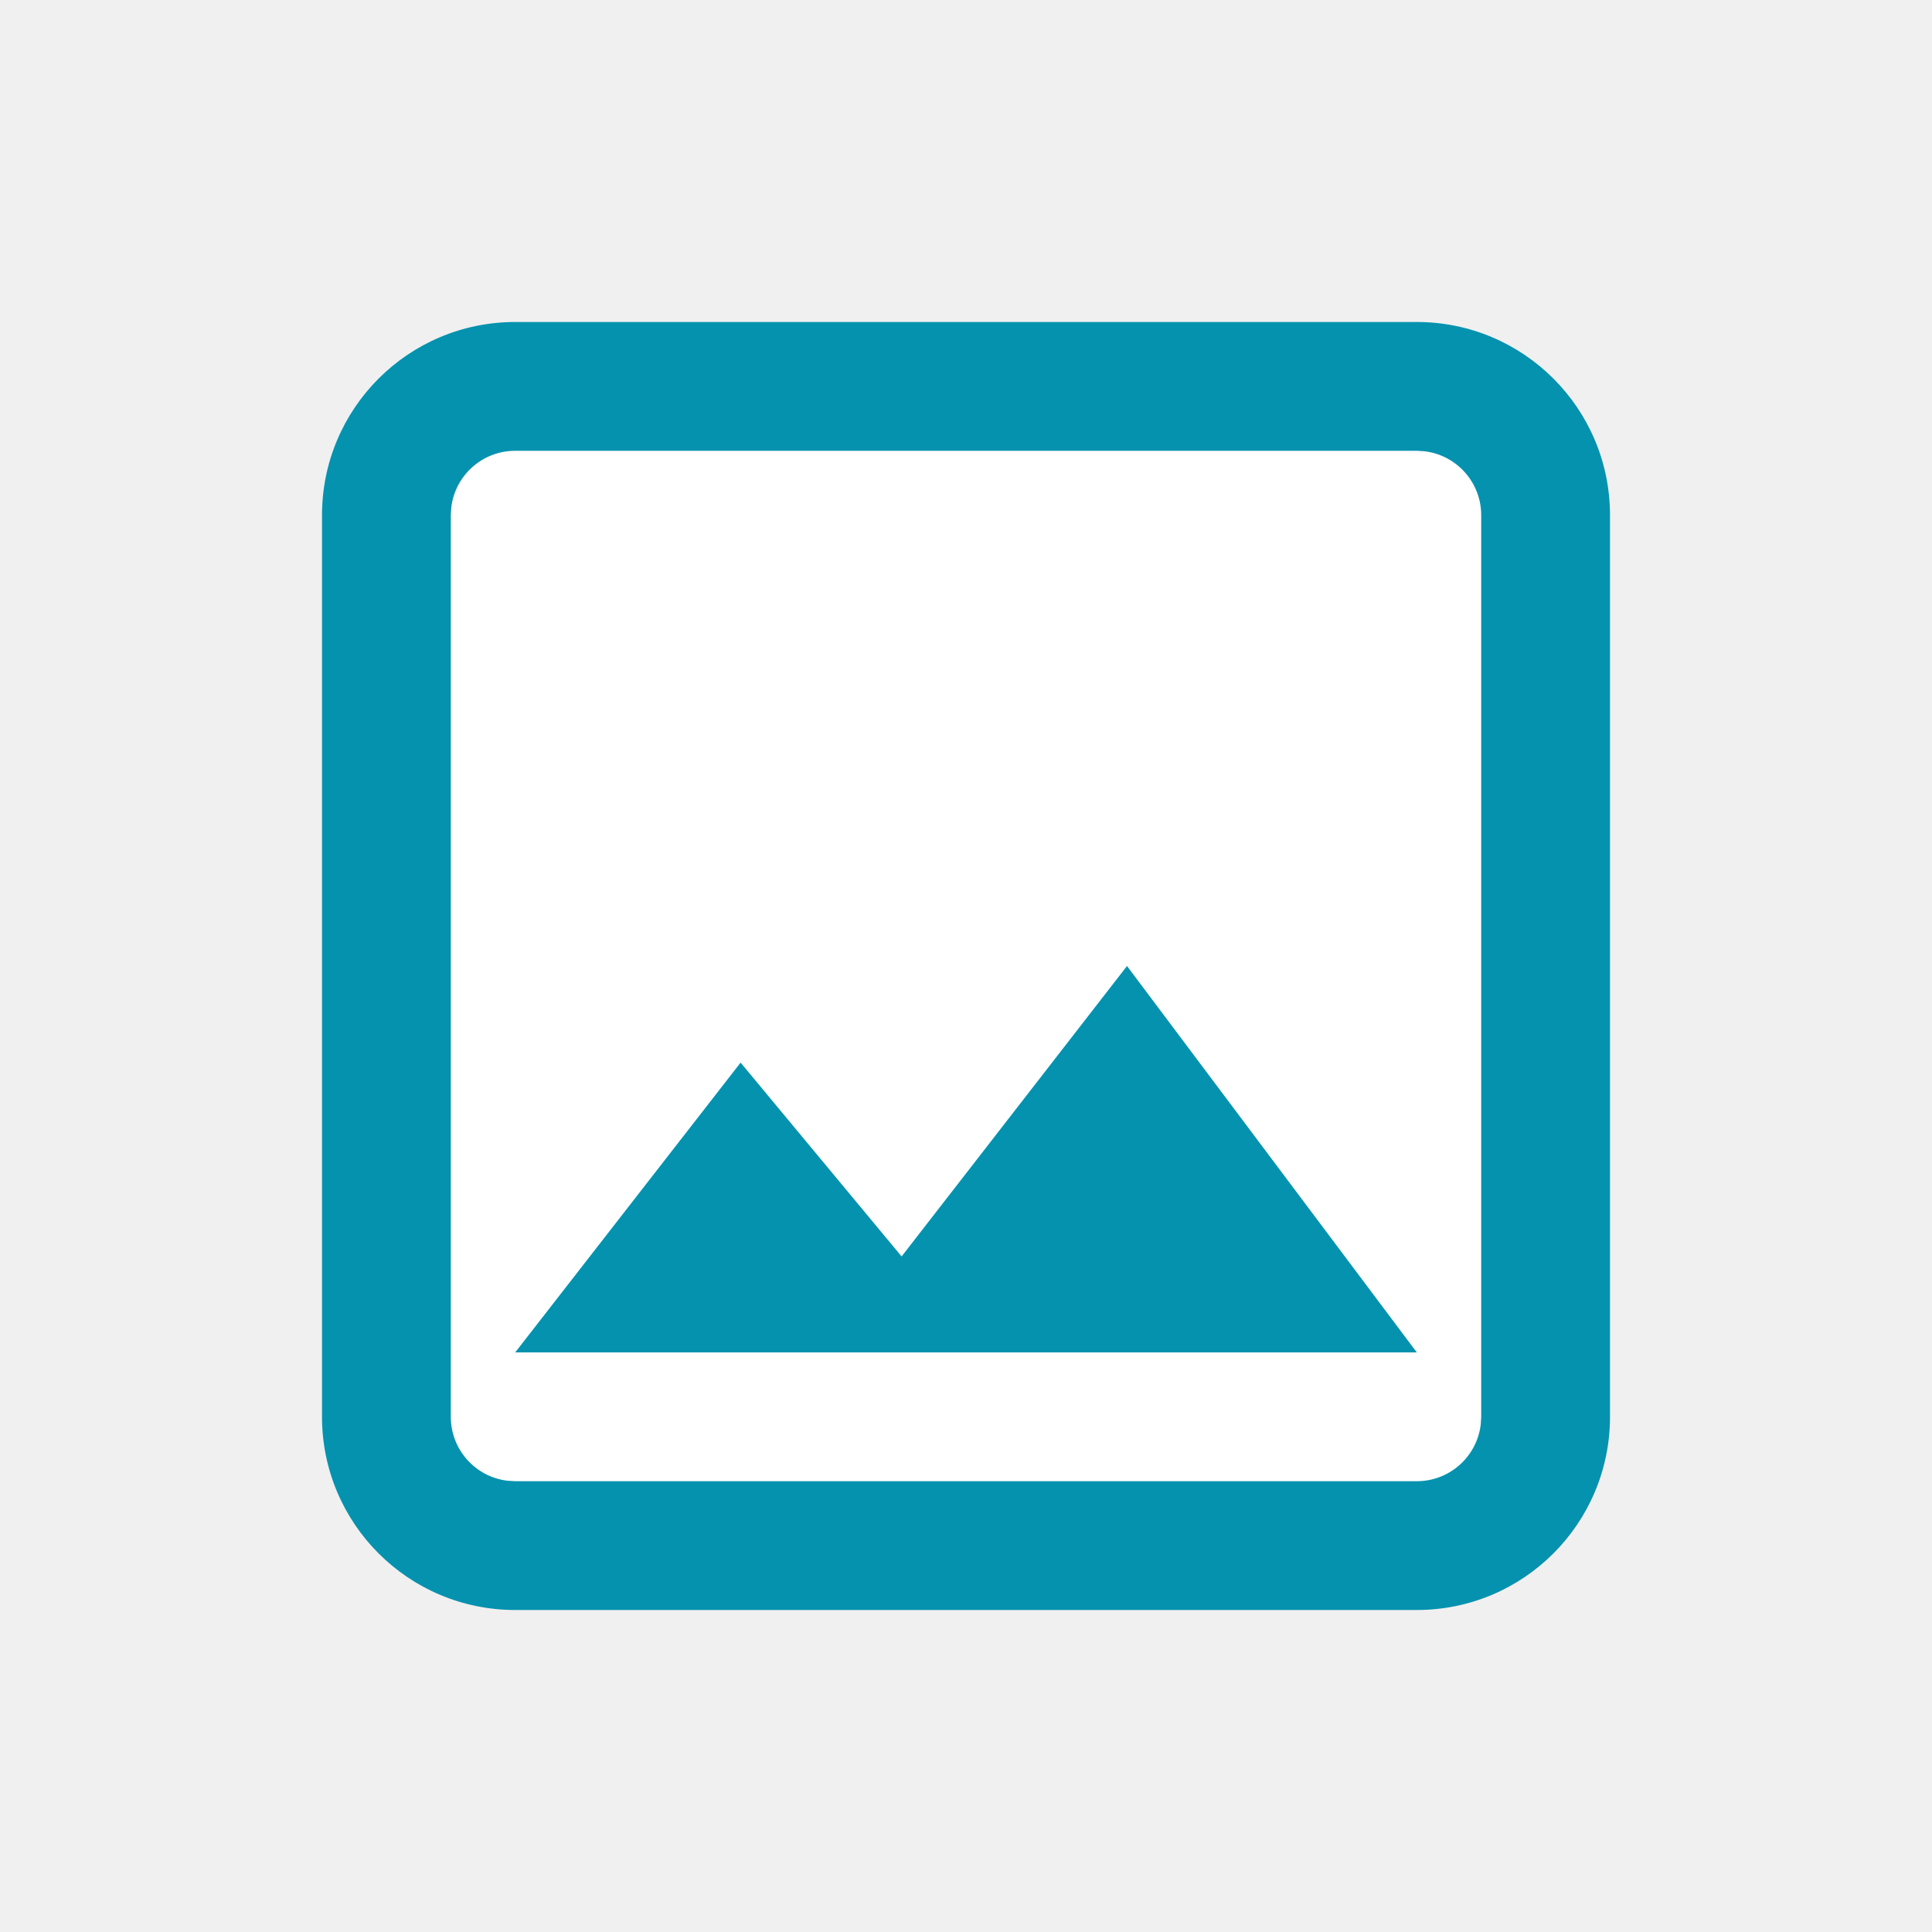
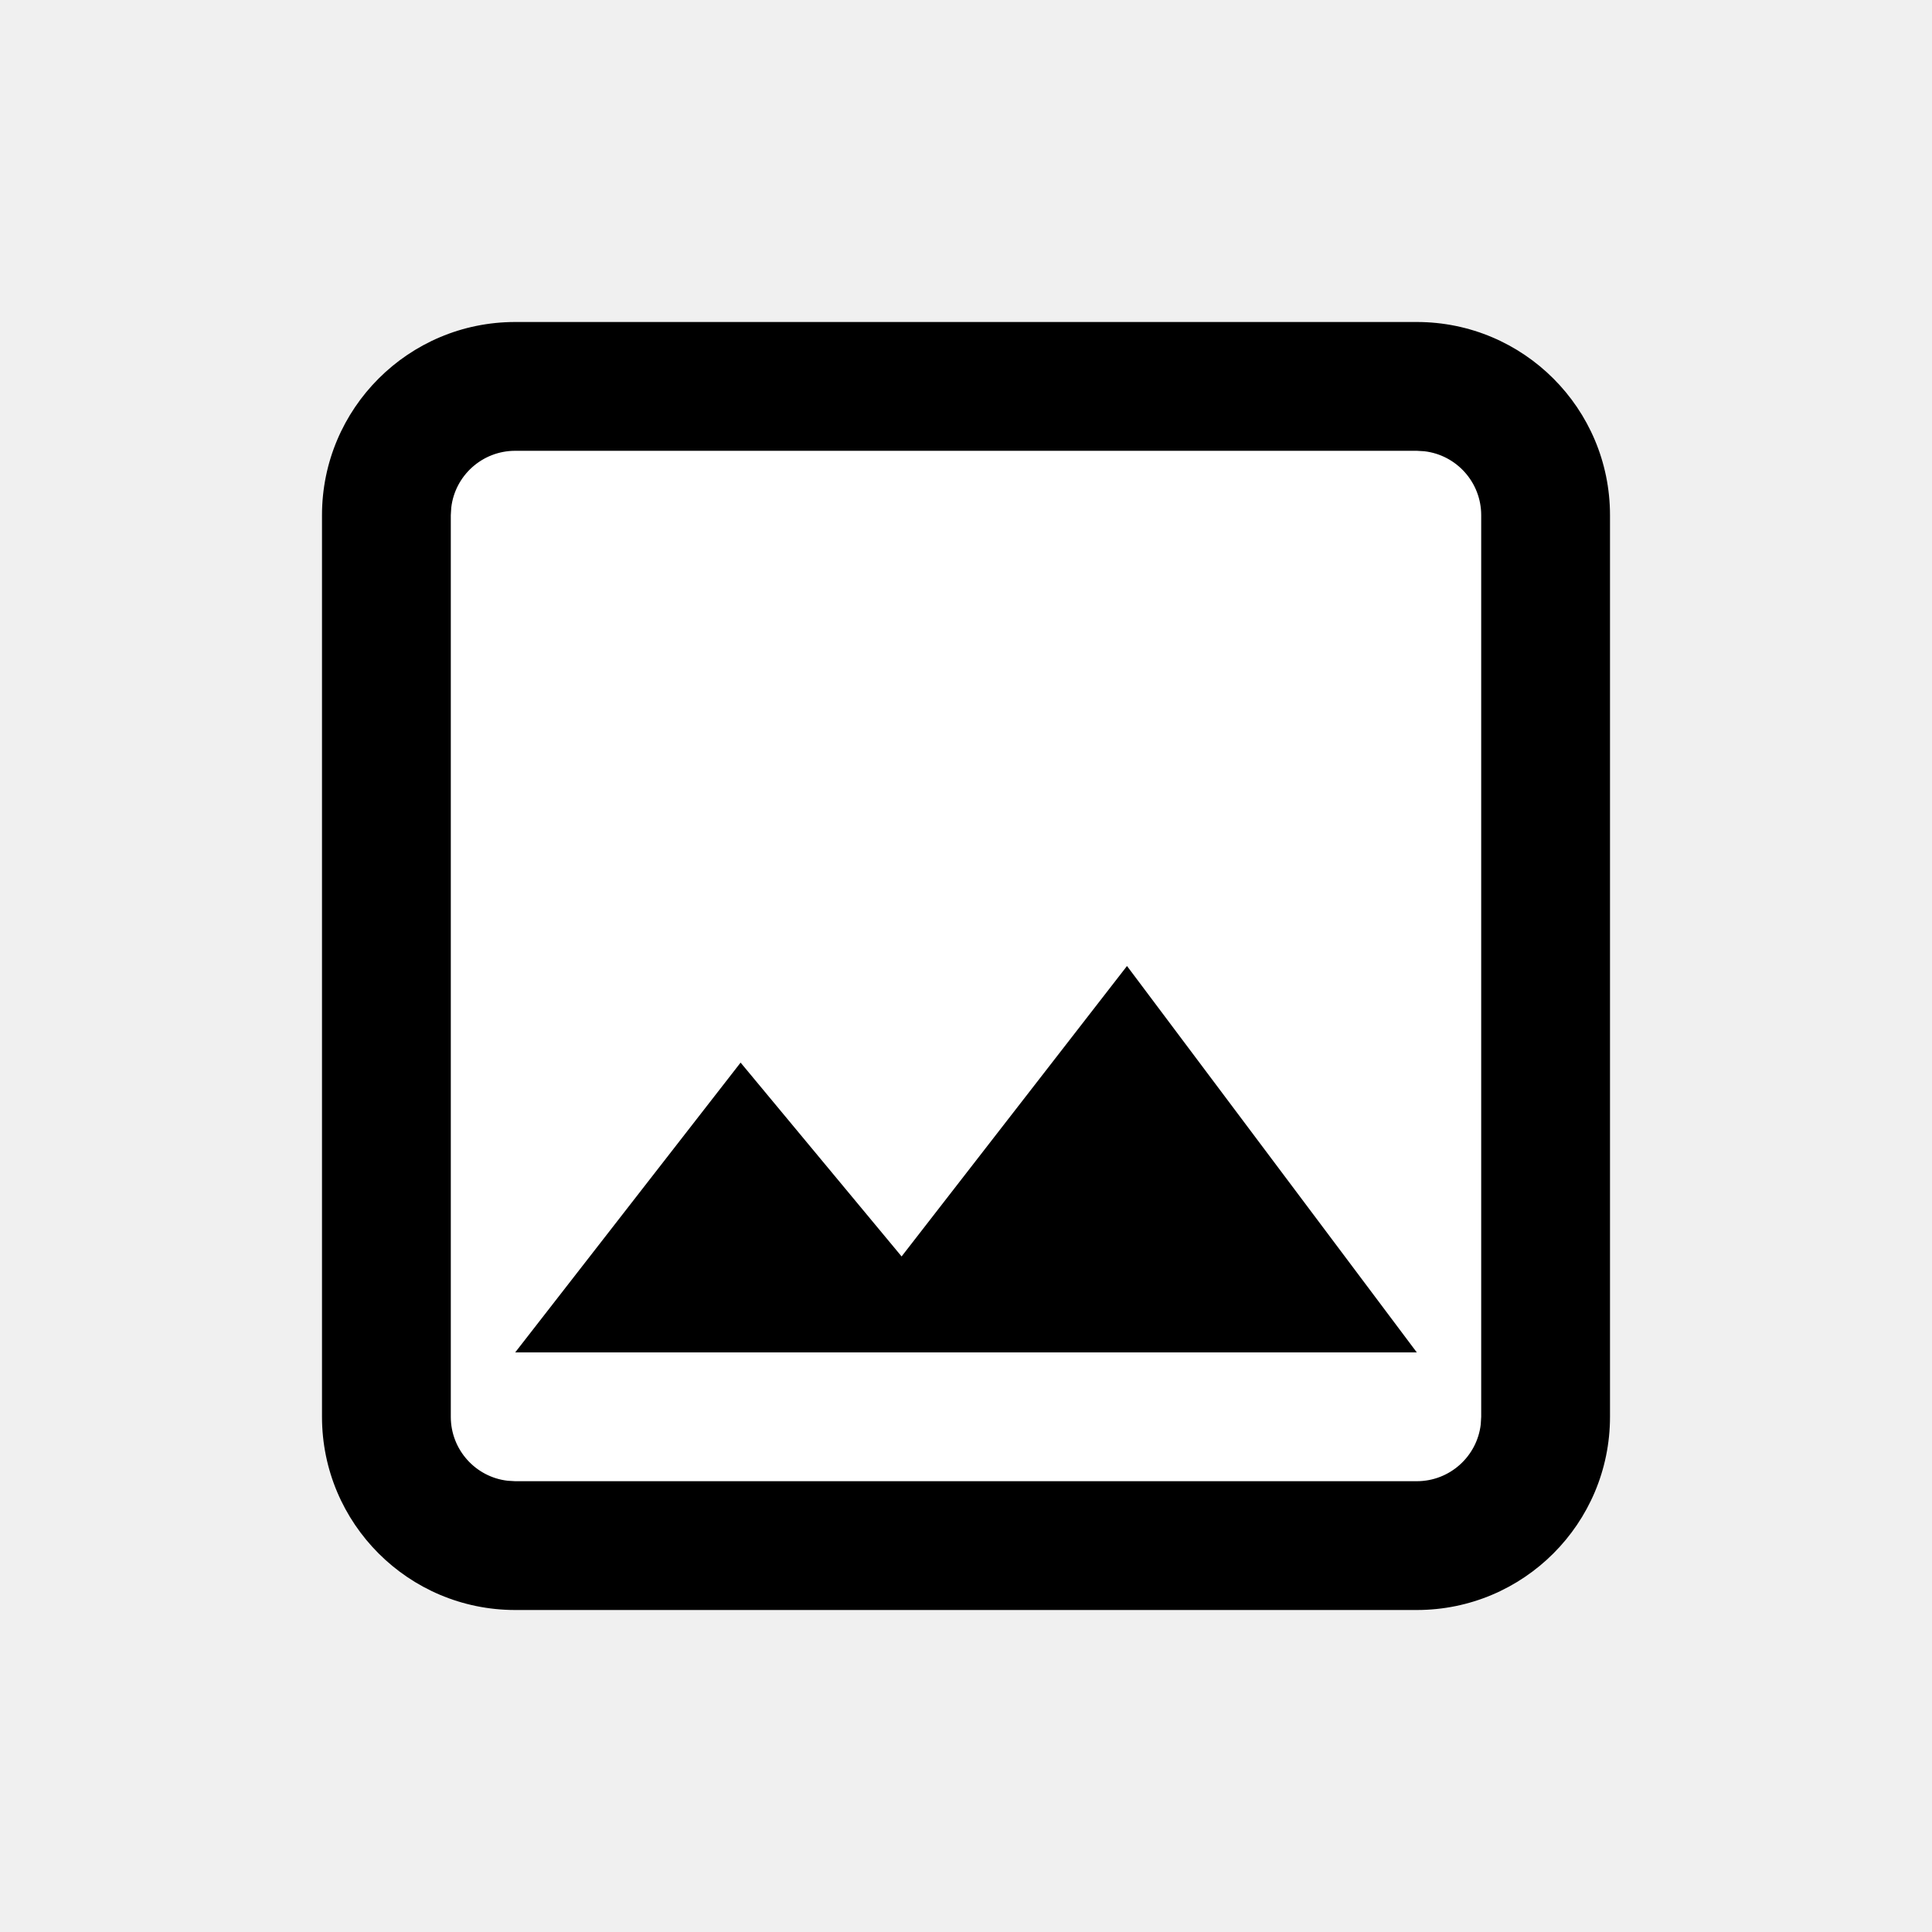
<svg xmlns="http://www.w3.org/2000/svg" width="30" height="30" viewBox="0 0 30 30">
-   <g fill="none">
-     <path fill="#0592AF" d="M17 0c1.657 0 3 1.343 3 3v14c0 1.657-1.343 3-3 3H3c-1.657 0-3-1.343-3-3V3c0-1.657 1.343-3 3-3h14z" transform="translate(5 5)" />
+   <g>
+     <path d="M17 0c1.657 0 3 1.343 3 3v14c0 1.657-1.343 3-3 3H3c-1.657 0-3-1.343-3-3V3c0-1.657 1.343-3 3-3h14z" transform="translate(5 5)" />
    <path fill="#FFF" d="M17 2H3c-.513 0-.936.386-.993.883L2 3v14c0 .513.386.936.883.993L3 18h14c.513 0 .936-.386.993-.883L18 17V3c0-.513-.386-.936-.883-.993L17 2z" transform="translate(5 5)" />
-     <path fill="#0592AF" d="M6.5 11.5L9 14.51 12.5 10 17 16 3 16z" transform="translate(5 5)" />
+     <path d="M6.5 11.5L9 14.51 12.5 10 17 16 3 16z" transform="translate(5 5)" />
  </g>
</svg>
